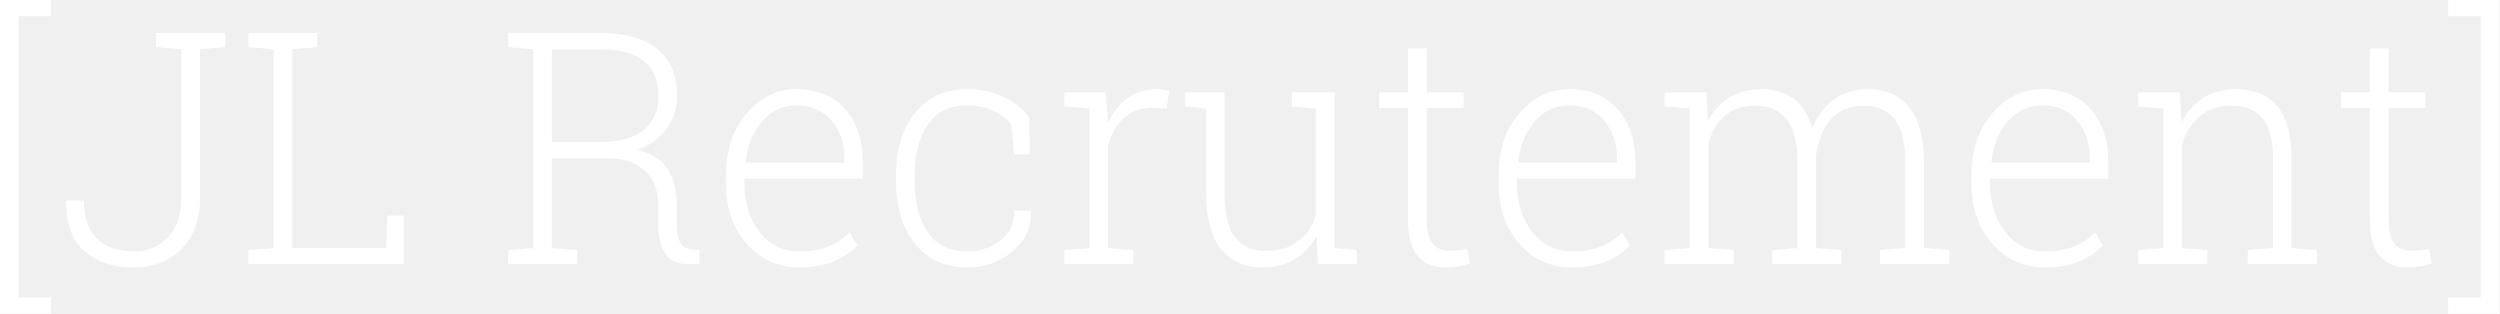
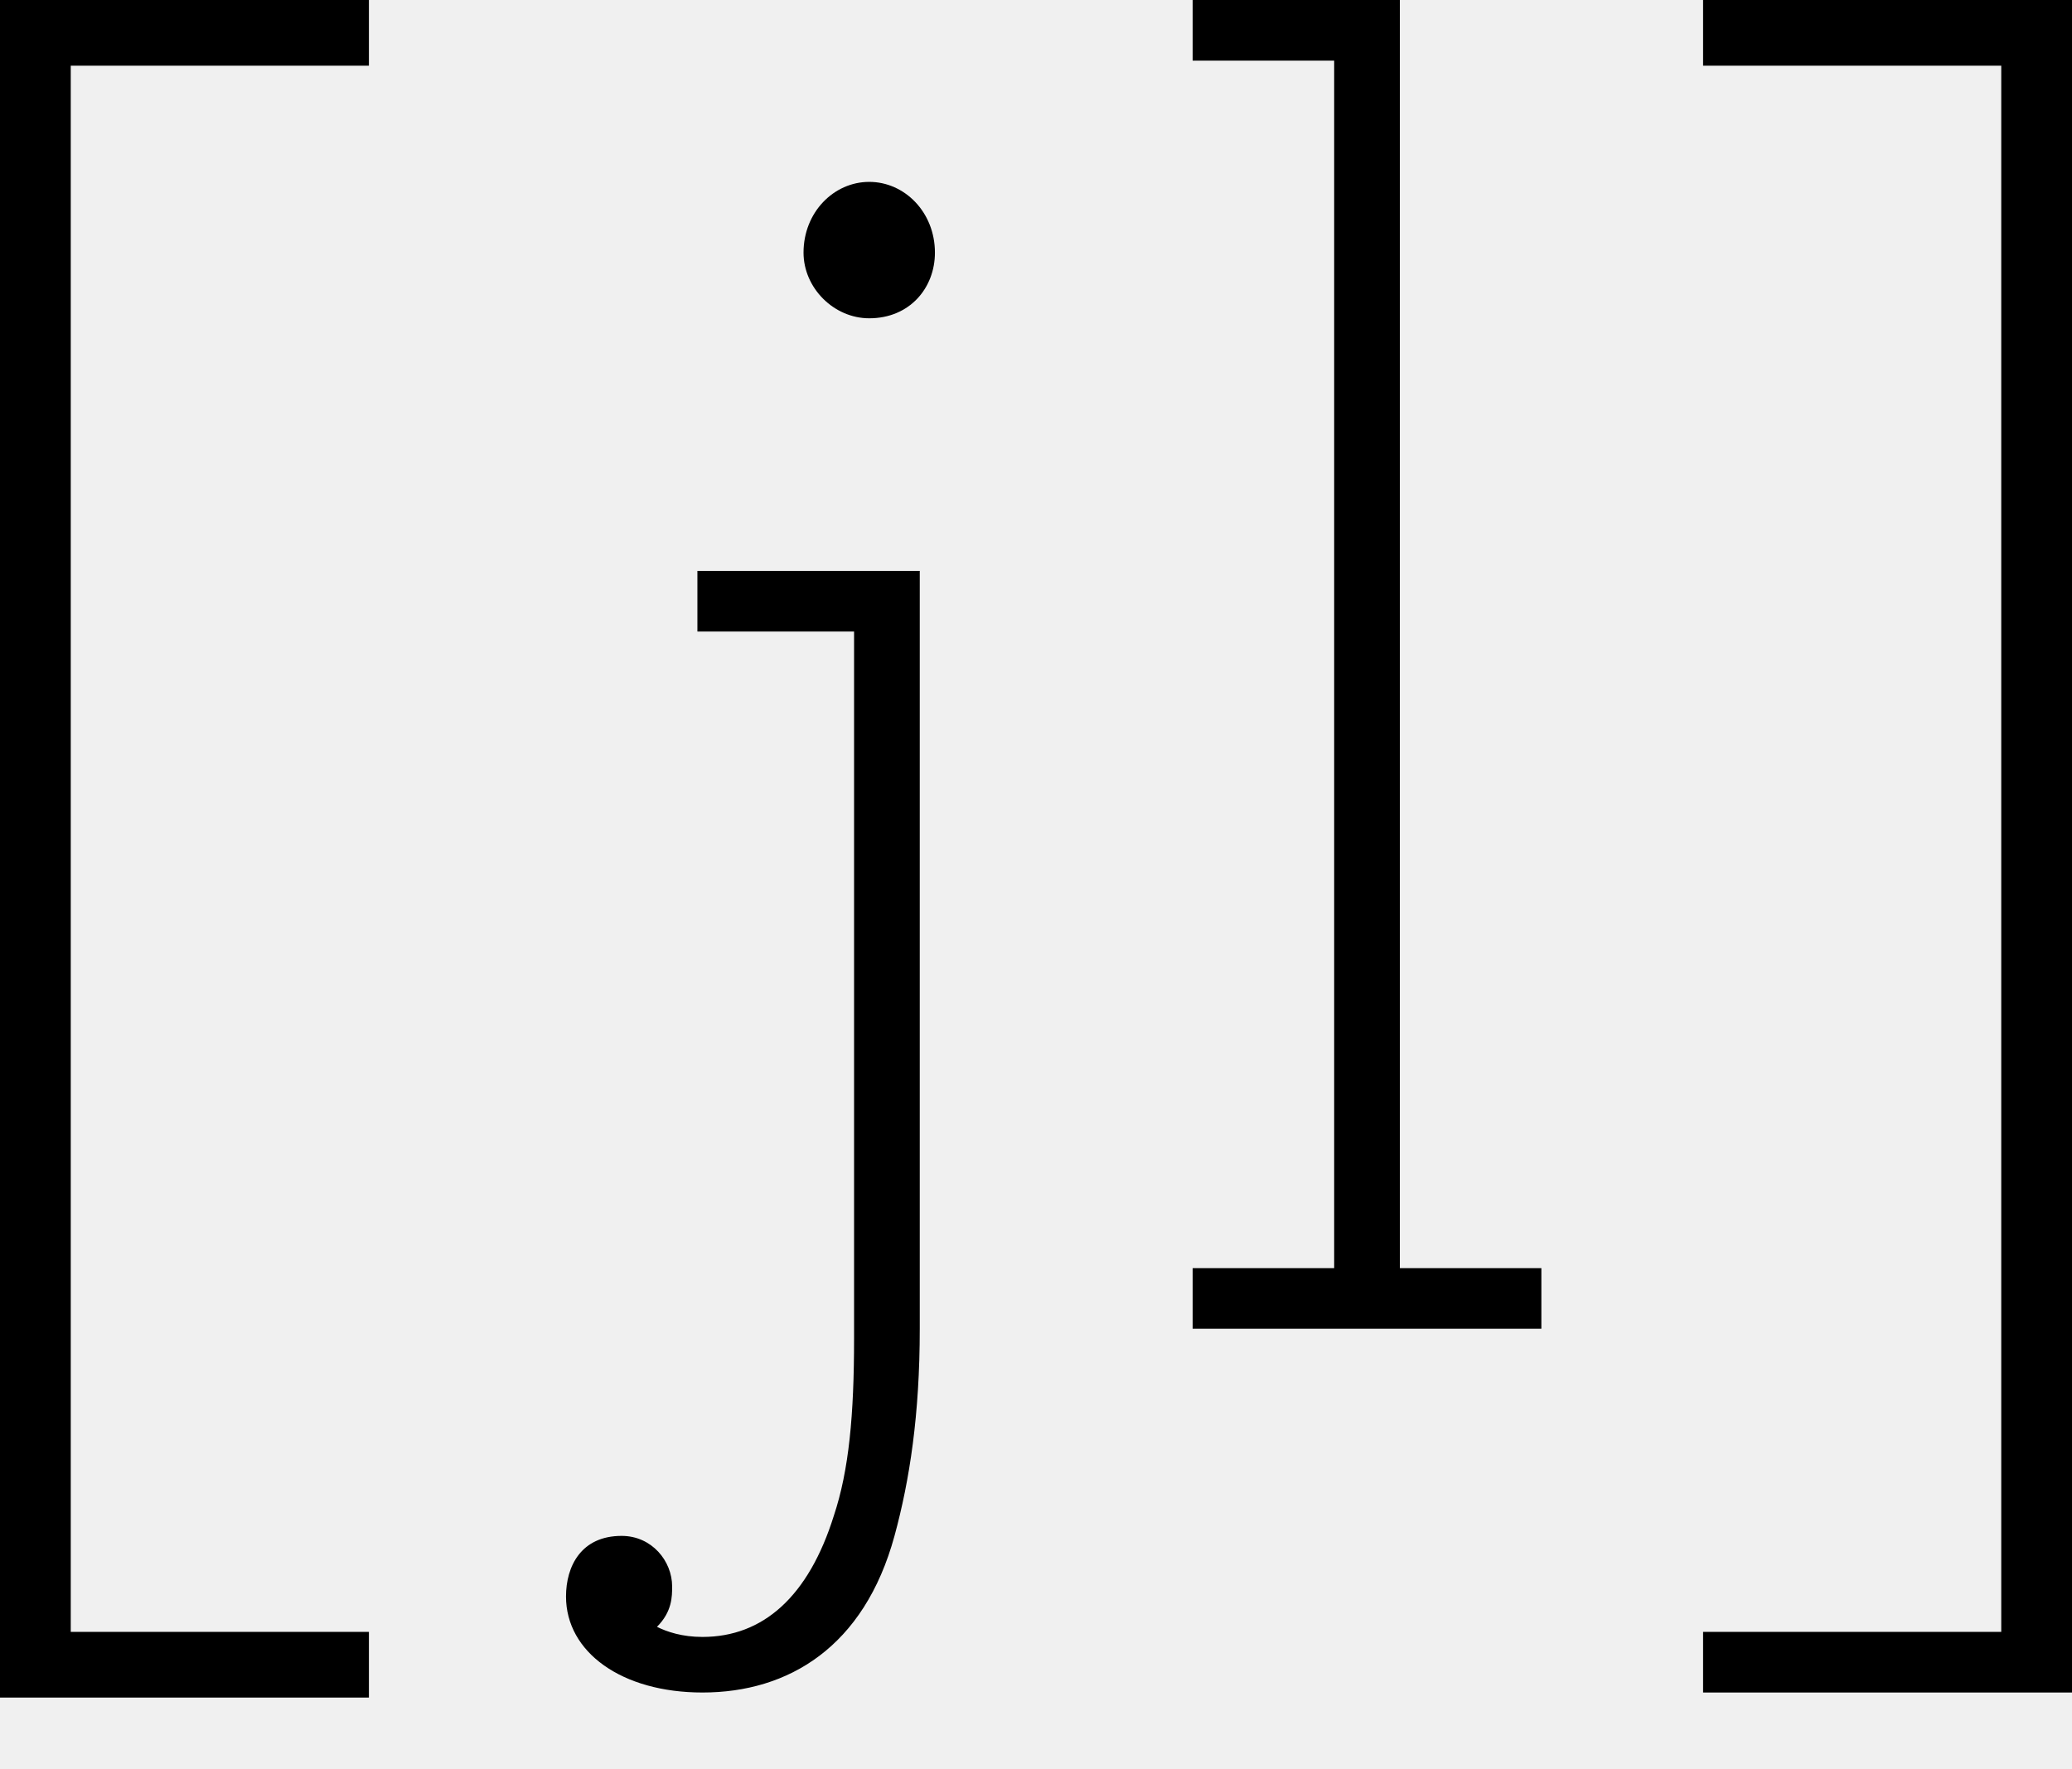
- <svg xmlns="http://www.w3.org/2000/svg" width="287px" height="36px" viewBox="0 0 287 36" version="1.1">
-   <defs />
-   <g id="logo" stroke="none" stroke-width="1" fill="none" fill-rule="evenodd">
-     <path d="M5.855,1.858 L2.118,1.858 L2.118,34.142 L5.855,34.142 L5.855,36 L0,36 L0,0 L5.855,0 L5.855,1.858 Z M25.857,3.789 L25.857,5.411 L22.957,5.648 L22.957,22.791 C22.957,25.209 22.254,27.131 20.848,28.558 C19.442,29.985 17.624,30.698 15.393,30.698 C12.961,30.698 11.039,30.055 9.628,28.767 C8.216,27.48 7.539,25.597 7.599,23.119 L7.634,23.01 L9.628,23.01 C9.628,24.929 10.126,26.384 11.122,27.373 C12.119,28.363 13.543,28.858 15.393,28.858 C16.971,28.858 18.27,28.309 19.291,27.21 C20.311,26.11 20.821,24.638 20.821,22.791 L20.821,5.648 L17.92,5.411 L17.92,3.789 L22.957,3.789 L25.857,3.789 Z M28.509,30.316 L28.509,28.713 L31.41,28.476 L31.41,5.648 L28.509,5.411 L28.509,3.789 L31.41,3.789 L33.545,3.789 L36.446,3.789 L36.446,5.411 L33.545,5.648 L33.545,28.476 L44.311,28.476 L44.472,24.741 L46.358,24.741 L46.358,30.316 L28.509,30.316 Z M69.101,3.808 C71.877,3.808 74.01,4.427 75.499,5.666 C76.988,6.905 77.732,8.696 77.732,11.04 C77.732,12.425 77.335,13.67 76.54,14.775 C75.745,15.881 74.624,16.682 73.176,17.18 C74.778,17.593 75.932,18.331 76.638,19.394 C77.343,20.456 77.696,21.796 77.696,23.411 L77.696,25.834 C77.696,26.769 77.839,27.462 78.123,27.911 C78.408,28.36 78.841,28.603 79.423,28.64 L80.295,28.694 L80.295,30.316 L78.942,30.316 C77.684,30.316 76.807,29.879 76.308,29.004 C75.81,28.13 75.561,27.061 75.561,25.798 L75.561,23.447 C75.561,21.844 75.06,20.572 74.057,19.631 C73.055,18.689 71.658,18.2 69.866,18.164 L63.353,18.164 L63.353,28.476 L66.254,28.731 L66.254,30.316 L58.335,30.316 L58.335,28.731 L61.235,28.476 L61.235,5.666 L58.335,5.411 L58.335,3.808 L69.101,3.808 Z M63.353,16.306 L68.852,16.306 C71.189,16.306 72.897,15.826 73.977,14.866 C75.057,13.907 75.596,12.626 75.596,11.022 C75.596,9.322 75.057,8.004 73.977,7.069 C72.897,6.134 71.272,5.666 69.101,5.666 L63.353,5.666 L63.353,16.306 Z M91.737,30.698 C89.317,30.698 87.312,29.79 85.722,27.975 C84.132,26.159 83.338,23.848 83.338,21.043 L83.338,20.04 C83.338,17.223 84.13,14.885 85.713,13.026 C87.297,11.168 89.21,10.239 91.453,10.239 C93.813,10.239 95.67,11.004 97.023,12.534 C98.375,14.065 99.051,16.105 99.051,18.656 L99.051,20.514 L85.455,20.514 L85.455,21.043 C85.455,23.253 86.034,25.108 87.19,26.608 C88.347,28.108 89.863,28.858 91.737,28.858 C93.054,28.858 94.181,28.67 95.118,28.294 C96.056,27.917 96.856,27.377 97.521,26.672 L98.428,28.166 C97.705,28.943 96.791,29.56 95.688,30.015 C94.585,30.471 93.268,30.698 91.737,30.698 L91.737,30.698 Z M91.453,12.097 C89.886,12.097 88.567,12.714 87.493,13.946 C86.419,15.179 85.793,16.725 85.615,18.583 L85.651,18.674 L96.934,18.674 L96.934,18.128 C96.934,16.415 96.441,14.982 95.457,13.828 C94.472,12.674 93.137,12.097 91.453,12.097 L91.453,12.097 Z M111.081,28.858 C112.493,28.858 113.739,28.445 114.818,27.619 C115.898,26.794 116.438,25.646 116.438,24.176 L118.324,24.176 L118.36,24.285 C118.419,26.107 117.71,27.632 116.233,28.858 C114.756,30.085 113.039,30.698 111.081,30.698 C108.471,30.698 106.448,29.778 105.013,27.938 C103.577,26.098 102.86,23.733 102.86,20.842 L102.86,20.077 C102.86,17.211 103.577,14.854 105.013,13.008 C106.448,11.162 108.465,10.239 111.063,10.239 C112.546,10.239 113.905,10.524 115.139,11.095 C116.373,11.666 117.375,12.443 118.146,13.427 L118.235,17.727 L116.42,17.727 L116.082,14.229 C115.512,13.573 114.804,13.054 113.955,12.671 C113.107,12.288 112.143,12.097 111.063,12.097 C108.999,12.097 107.472,12.853 106.481,14.365 C105.49,15.878 104.995,17.781 104.995,20.077 L104.995,20.842 C104.995,23.174 105.487,25.093 106.472,26.599 C107.457,28.105 108.993,28.858 111.081,28.858 L111.081,28.858 Z M126.937,10.603 L127.204,13.883 L127.204,14.119 C127.75,12.905 128.494,11.954 129.438,11.268 C130.381,10.582 131.499,10.239 132.792,10.239 C133.065,10.239 133.329,10.26 133.584,10.303 C133.839,10.345 134.05,10.391 134.216,10.439 L133.931,12.48 L132.347,12.37 C131.007,12.37 129.906,12.756 129.046,13.527 C128.186,14.299 127.572,15.358 127.204,16.706 L127.204,28.476 L130.105,28.713 L130.105,30.316 L122.186,30.316 L122.186,28.713 L125.087,28.476 L125.087,12.462 L122.186,12.225 L122.186,10.603 L125.087,10.603 L126.937,10.603 Z M151.122,27.073 C150.517,28.227 149.689,29.119 148.639,29.751 C147.589,30.383 146.352,30.698 144.929,30.698 C142.9,30.698 141.313,29.994 140.168,28.585 C139.024,27.176 138.451,24.99 138.451,22.026 L138.451,12.462 L136.067,12.225 L136.067,10.603 L138.451,10.603 L140.569,10.603 L140.569,22.063 C140.569,24.468 140.969,26.192 141.77,27.237 C142.571,28.281 143.707,28.804 145.178,28.804 C146.791,28.804 148.076,28.439 149.031,27.711 C149.986,26.982 150.659,25.974 151.051,24.686 L151.051,12.462 L148.31,12.225 L148.31,10.603 L151.051,10.603 L153.186,10.603 L153.186,28.476 L155.766,28.713 L155.766,30.316 L151.318,30.316 L151.122,27.073 Z M163.792,5.557 L163.792,10.603 L168.028,10.603 L168.028,12.389 L163.792,12.389 L163.792,25.233 C163.792,26.52 164.021,27.434 164.477,27.975 C164.934,28.515 165.542,28.785 166.302,28.785 C166.646,28.785 166.981,28.77 167.307,28.74 C167.633,28.71 168.01,28.658 168.437,28.585 L168.757,30.206 C168.401,30.364 167.968,30.486 167.458,30.571 C166.948,30.656 166.438,30.698 165.928,30.698 C164.575,30.698 163.522,30.261 162.769,29.387 C162.016,28.512 161.639,27.128 161.639,25.233 L161.639,12.389 L158.329,12.389 L158.329,10.603 L161.639,10.603 L161.639,5.557 L163.792,5.557 Z M180.431,30.698 C178.011,30.698 176.006,29.79 174.416,27.975 C172.827,26.159 172.032,23.848 172.032,21.043 L172.032,20.04 C172.032,17.223 172.824,14.885 174.408,13.026 C175.991,11.168 177.904,10.239 180.147,10.239 C182.508,10.239 184.364,11.004 185.717,12.534 C187.069,14.065 187.745,16.105 187.745,18.656 L187.745,20.514 L174.149,20.514 L174.149,21.043 C174.149,23.253 174.728,25.108 175.885,26.608 C177.041,28.108 178.557,28.858 180.431,28.858 C181.748,28.858 182.875,28.67 183.813,28.294 C184.75,27.917 185.551,27.377 186.215,26.672 L187.123,28.166 C186.399,28.943 185.485,29.56 184.382,30.015 C183.279,30.471 181.962,30.698 180.431,30.698 L180.431,30.698 Z M180.147,12.097 C178.581,12.097 177.261,12.714 176.187,13.946 C175.113,15.179 174.488,16.725 174.31,18.583 L174.345,18.674 L185.628,18.674 L185.628,18.128 C185.628,16.415 185.135,14.982 184.151,13.828 C183.166,12.674 181.831,12.097 180.147,12.097 L180.147,12.097 Z M191.091,12.225 L191.091,10.603 L195.878,10.603 L196.074,13.864 C196.691,12.711 197.515,11.818 198.547,11.186 C199.58,10.555 200.808,10.239 202.231,10.239 C203.702,10.239 204.93,10.606 205.915,11.341 C206.9,12.076 207.606,13.196 208.033,14.702 C208.614,13.318 209.441,12.228 210.515,11.432 C211.589,10.637 212.897,10.239 214.439,10.239 C216.492,10.239 218.078,10.937 219.199,12.334 C220.321,13.731 220.881,15.893 220.881,18.82 L220.881,28.457 L223.782,28.713 L223.782,30.316 L215.827,30.316 L215.827,28.713 L218.728,28.457 L218.728,18.783 C218.728,16.354 218.31,14.639 217.473,13.637 C216.637,12.635 215.471,12.134 213.976,12.134 C212.315,12.134 211.037,12.674 210.141,13.755 C209.246,14.836 208.691,16.215 208.478,17.891 C208.478,17.988 208.481,18.079 208.486,18.164 C208.492,18.249 208.495,18.358 208.495,18.492 L208.495,28.476 L211.396,28.713 L211.396,30.316 L203.459,30.316 L203.459,28.713 L206.36,28.476 L206.36,18.783 C206.36,16.403 205.936,14.699 205.087,13.673 C204.239,12.647 203.074,12.134 201.591,12.134 C200.072,12.134 198.871,12.525 197.987,13.309 C197.103,14.092 196.483,15.146 196.127,16.47 L196.127,28.476 L199.028,28.713 L199.028,30.316 L191.091,30.316 L191.091,28.713 L193.992,28.476 L193.992,12.462 L191.091,12.225 Z M234.726,30.698 C232.306,30.698 230.301,29.79 228.711,27.975 C227.122,26.159 226.327,23.848 226.327,21.043 L226.327,20.04 C226.327,17.223 227.119,14.885 228.702,13.026 C230.286,11.168 232.199,10.239 234.442,10.239 C236.802,10.239 238.659,11.004 240.012,12.534 C241.364,14.065 242.04,16.105 242.04,18.656 L242.04,20.514 L228.444,20.514 L228.444,21.043 C228.444,23.253 229.023,25.108 230.179,26.608 C231.336,28.108 232.852,28.858 234.726,28.858 C236.043,28.858 237.17,28.67 238.108,28.294 C239.045,27.917 239.846,27.377 240.51,26.672 L241.418,28.166 C240.694,28.943 239.78,29.56 238.677,30.015 C237.574,30.471 236.257,30.698 234.726,30.698 L234.726,30.698 Z M234.442,12.097 C232.876,12.097 231.556,12.714 230.482,13.946 C229.408,15.179 228.783,16.725 228.605,18.583 L228.64,18.674 L239.923,18.674 L239.923,18.128 C239.923,16.415 239.43,14.982 238.446,13.828 C237.461,12.674 236.126,12.097 234.442,12.097 L234.442,12.097 Z M245.457,28.713 L248.358,28.476 L248.358,12.462 L245.457,12.225 L245.457,10.603 L250.244,10.603 L250.44,14.047 C251.057,12.832 251.89,11.894 252.94,11.232 C253.99,10.57 255.233,10.239 256.669,10.239 C258.757,10.239 260.346,10.892 261.438,12.197 C262.529,13.503 263.075,15.54 263.075,18.31 L263.075,28.476 L265.976,28.713 L265.976,30.316 L258.039,30.316 L258.039,28.713 L260.939,28.476 L260.939,18.328 C260.939,16.069 260.527,14.472 259.703,13.536 C258.878,12.601 257.707,12.134 256.188,12.134 C254.693,12.134 253.474,12.537 252.531,13.345 C251.588,14.153 250.909,15.225 250.493,16.561 L250.493,28.476 L253.394,28.713 L253.394,30.316 L245.457,30.316 L245.457,28.713 Z M274.215,5.557 L274.215,10.603 L278.451,10.603 L278.451,12.389 L274.215,12.389 L274.215,25.233 C274.215,26.52 274.444,27.434 274.9,27.975 C275.357,28.515 275.965,28.785 276.724,28.785 C277.068,28.785 277.404,28.77 277.73,28.74 C278.056,28.71 278.433,28.658 278.86,28.585 L279.18,30.206 C278.824,30.364 278.391,30.486 277.881,30.571 C277.371,30.656 276.861,30.698 276.351,30.698 C274.998,30.698 273.945,30.261 273.192,29.387 C272.439,28.512 272.062,27.128 272.062,25.233 L272.062,12.389 L268.752,12.389 L268.752,10.603 L272.062,10.603 L272.062,5.557 L274.215,5.557 Z M281.049,0 L286.921,0 L286.921,36 L281.049,36 L281.049,34.142 L284.786,34.142 L284.786,1.858 L281.049,1.858 L281.049,0 Z" id="jl-recrutement" fill="#FFFFFF" />
+ <svg xmlns="http://www.w3.org/2000/svg" version="1.1" id="VECTO" x="0px" y="0px" viewBox="20.9 27.3 41 35" xml:space="preserve">
+   <g>
+     <path d="M20.9,27.3h7.3v1.3h-5.9v31h5.9v1.3h-7.3V27.3z" />
+     <path d="M33.2,57.7c0.6,0,1,0.5,1,1c0,0.2,0,0.5-0.3,0.8c0.2,0.1,0.5,0.2,0.9,0.2c1.2,0,2.1-0.8,2.6-2.4c0.3-0.9,0.4-2,0.4-3.5v-14   h-3.1v-1.2h4.4v15c0,1.7-0.2,3-0.5,4.1c-0.6,2.2-2.1,3.1-3.8,3.1c-1.6,0-2.7-0.8-2.7-1.9C32.1,58.3,32.4,57.7,33.2,57.7z    M36.8,32.3c0-0.8,0.6-1.4,1.3-1.4c0.7,0,1.3,0.6,1.3,1.4c0,0.7-0.5,1.3-1.3,1.3C37.4,33.6,36.8,33,36.8,32.3z" />
+     <path d="M44.5,52.4h2.8V28.5h-2.8v-1.2h4.1v25.1h2.8v1.2h-6.9V52.4z" />
+     <path d="M54.6,59.6h5.9v-31h-5.9v-1.3h7.3v33.5h-7.3V59.6z" />
  </g>
</svg>
